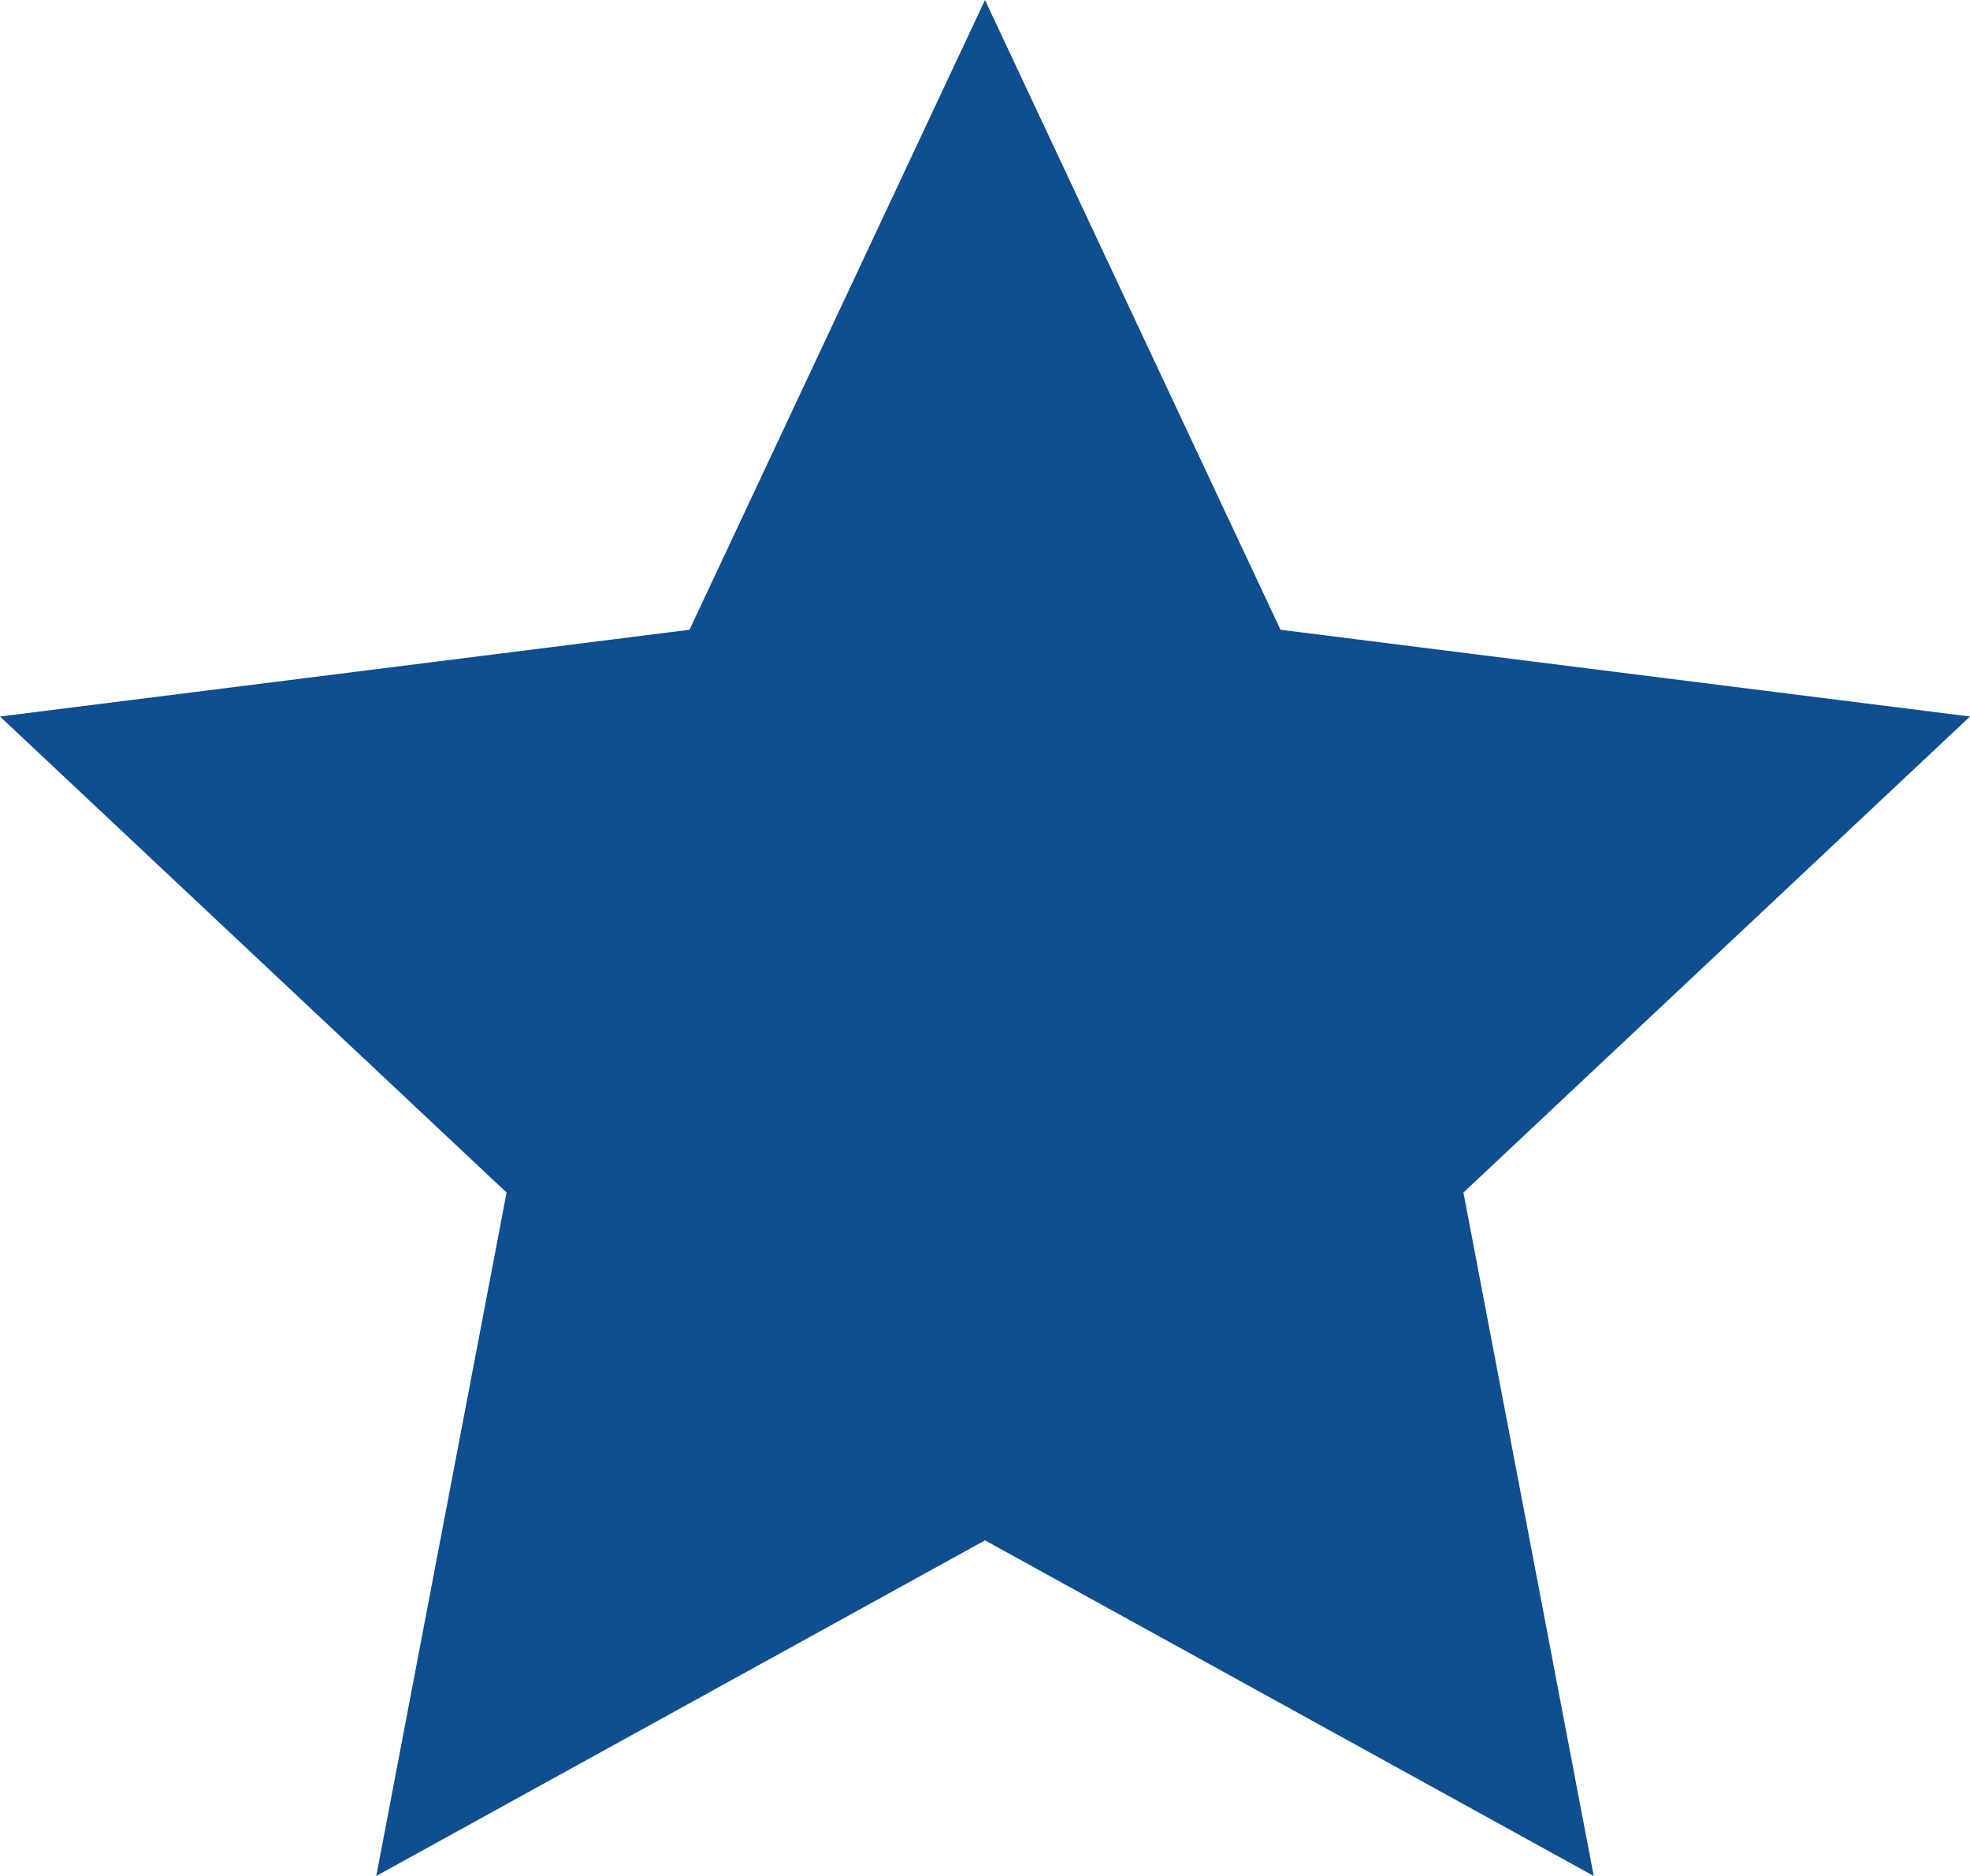
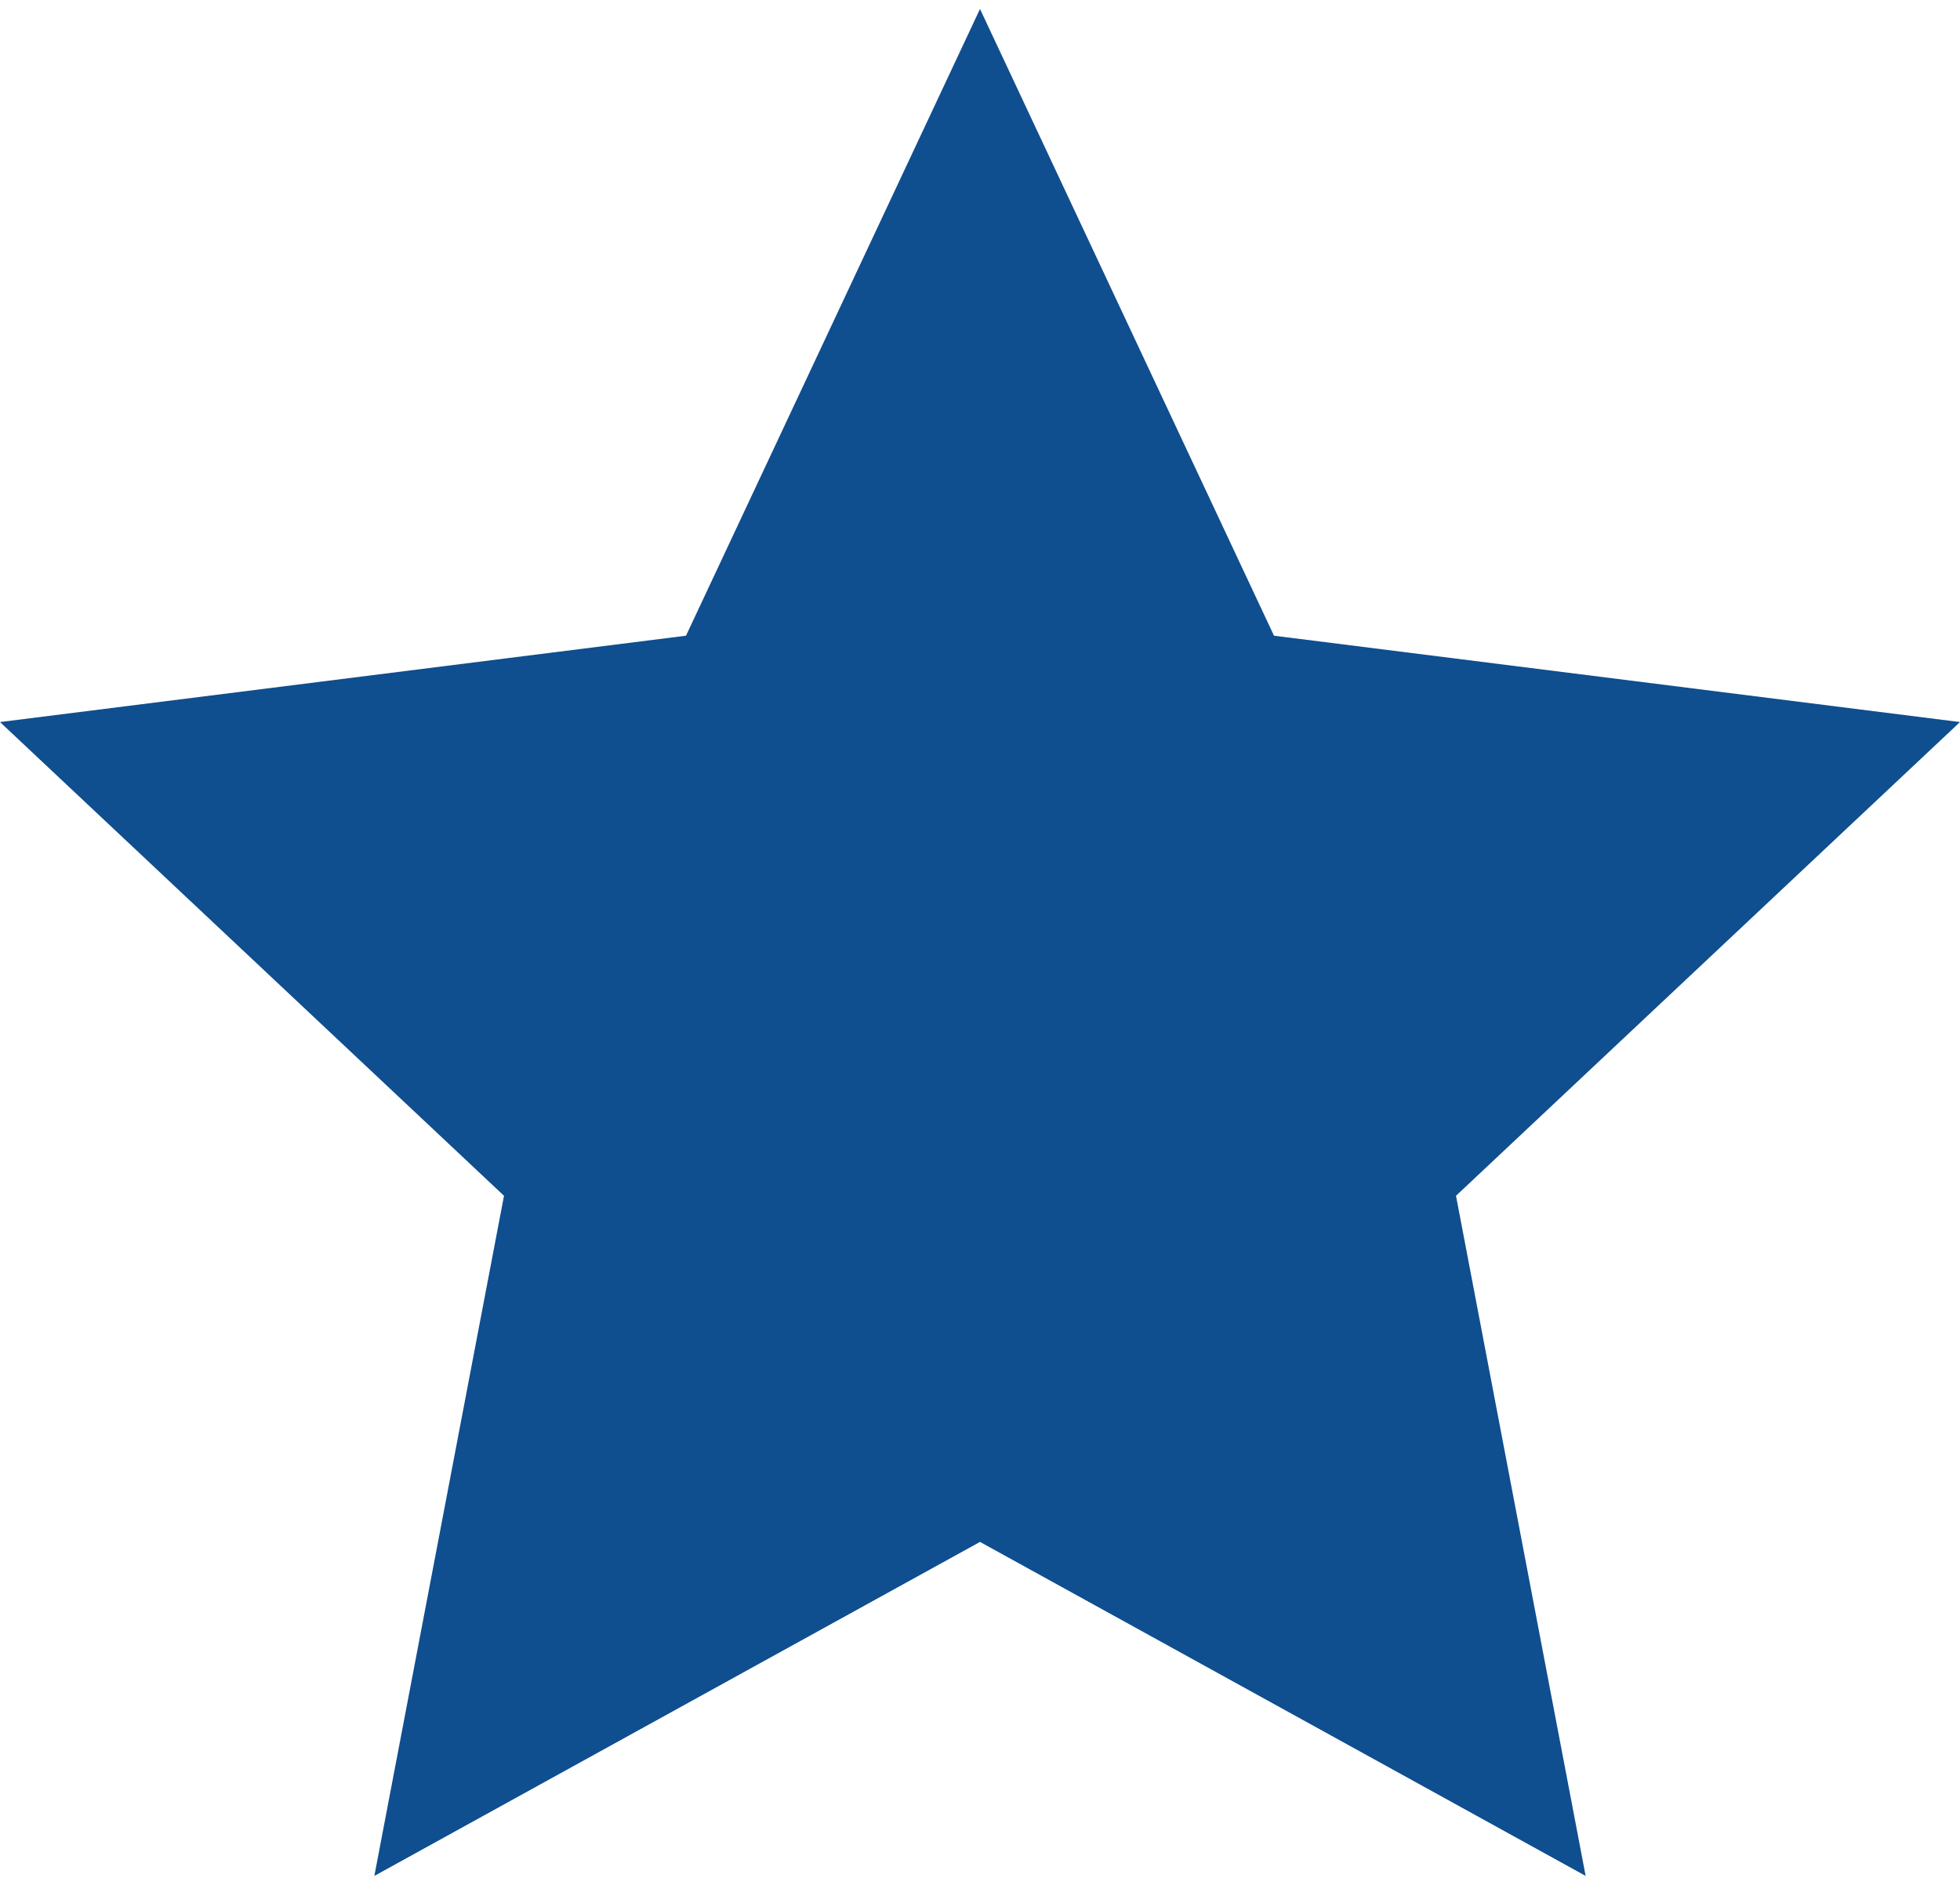
- <svg xmlns="http://www.w3.org/2000/svg" width="21" height="20" viewBox="0 0 21 20">
+ <svg xmlns="http://www.w3.org/2000/svg" width="26" height="25" viewBox="0 0 21 20">
  <path id="Polygon_1" data-name="Polygon 1" d="M10.5,0l3.15,6.714L21,7.639l-5.4,5.075L16.989,20,10.5,16.422,4.011,20,5.4,12.714,0,7.639l7.35-.925Z" fill="#0f4e8f" />
</svg>
